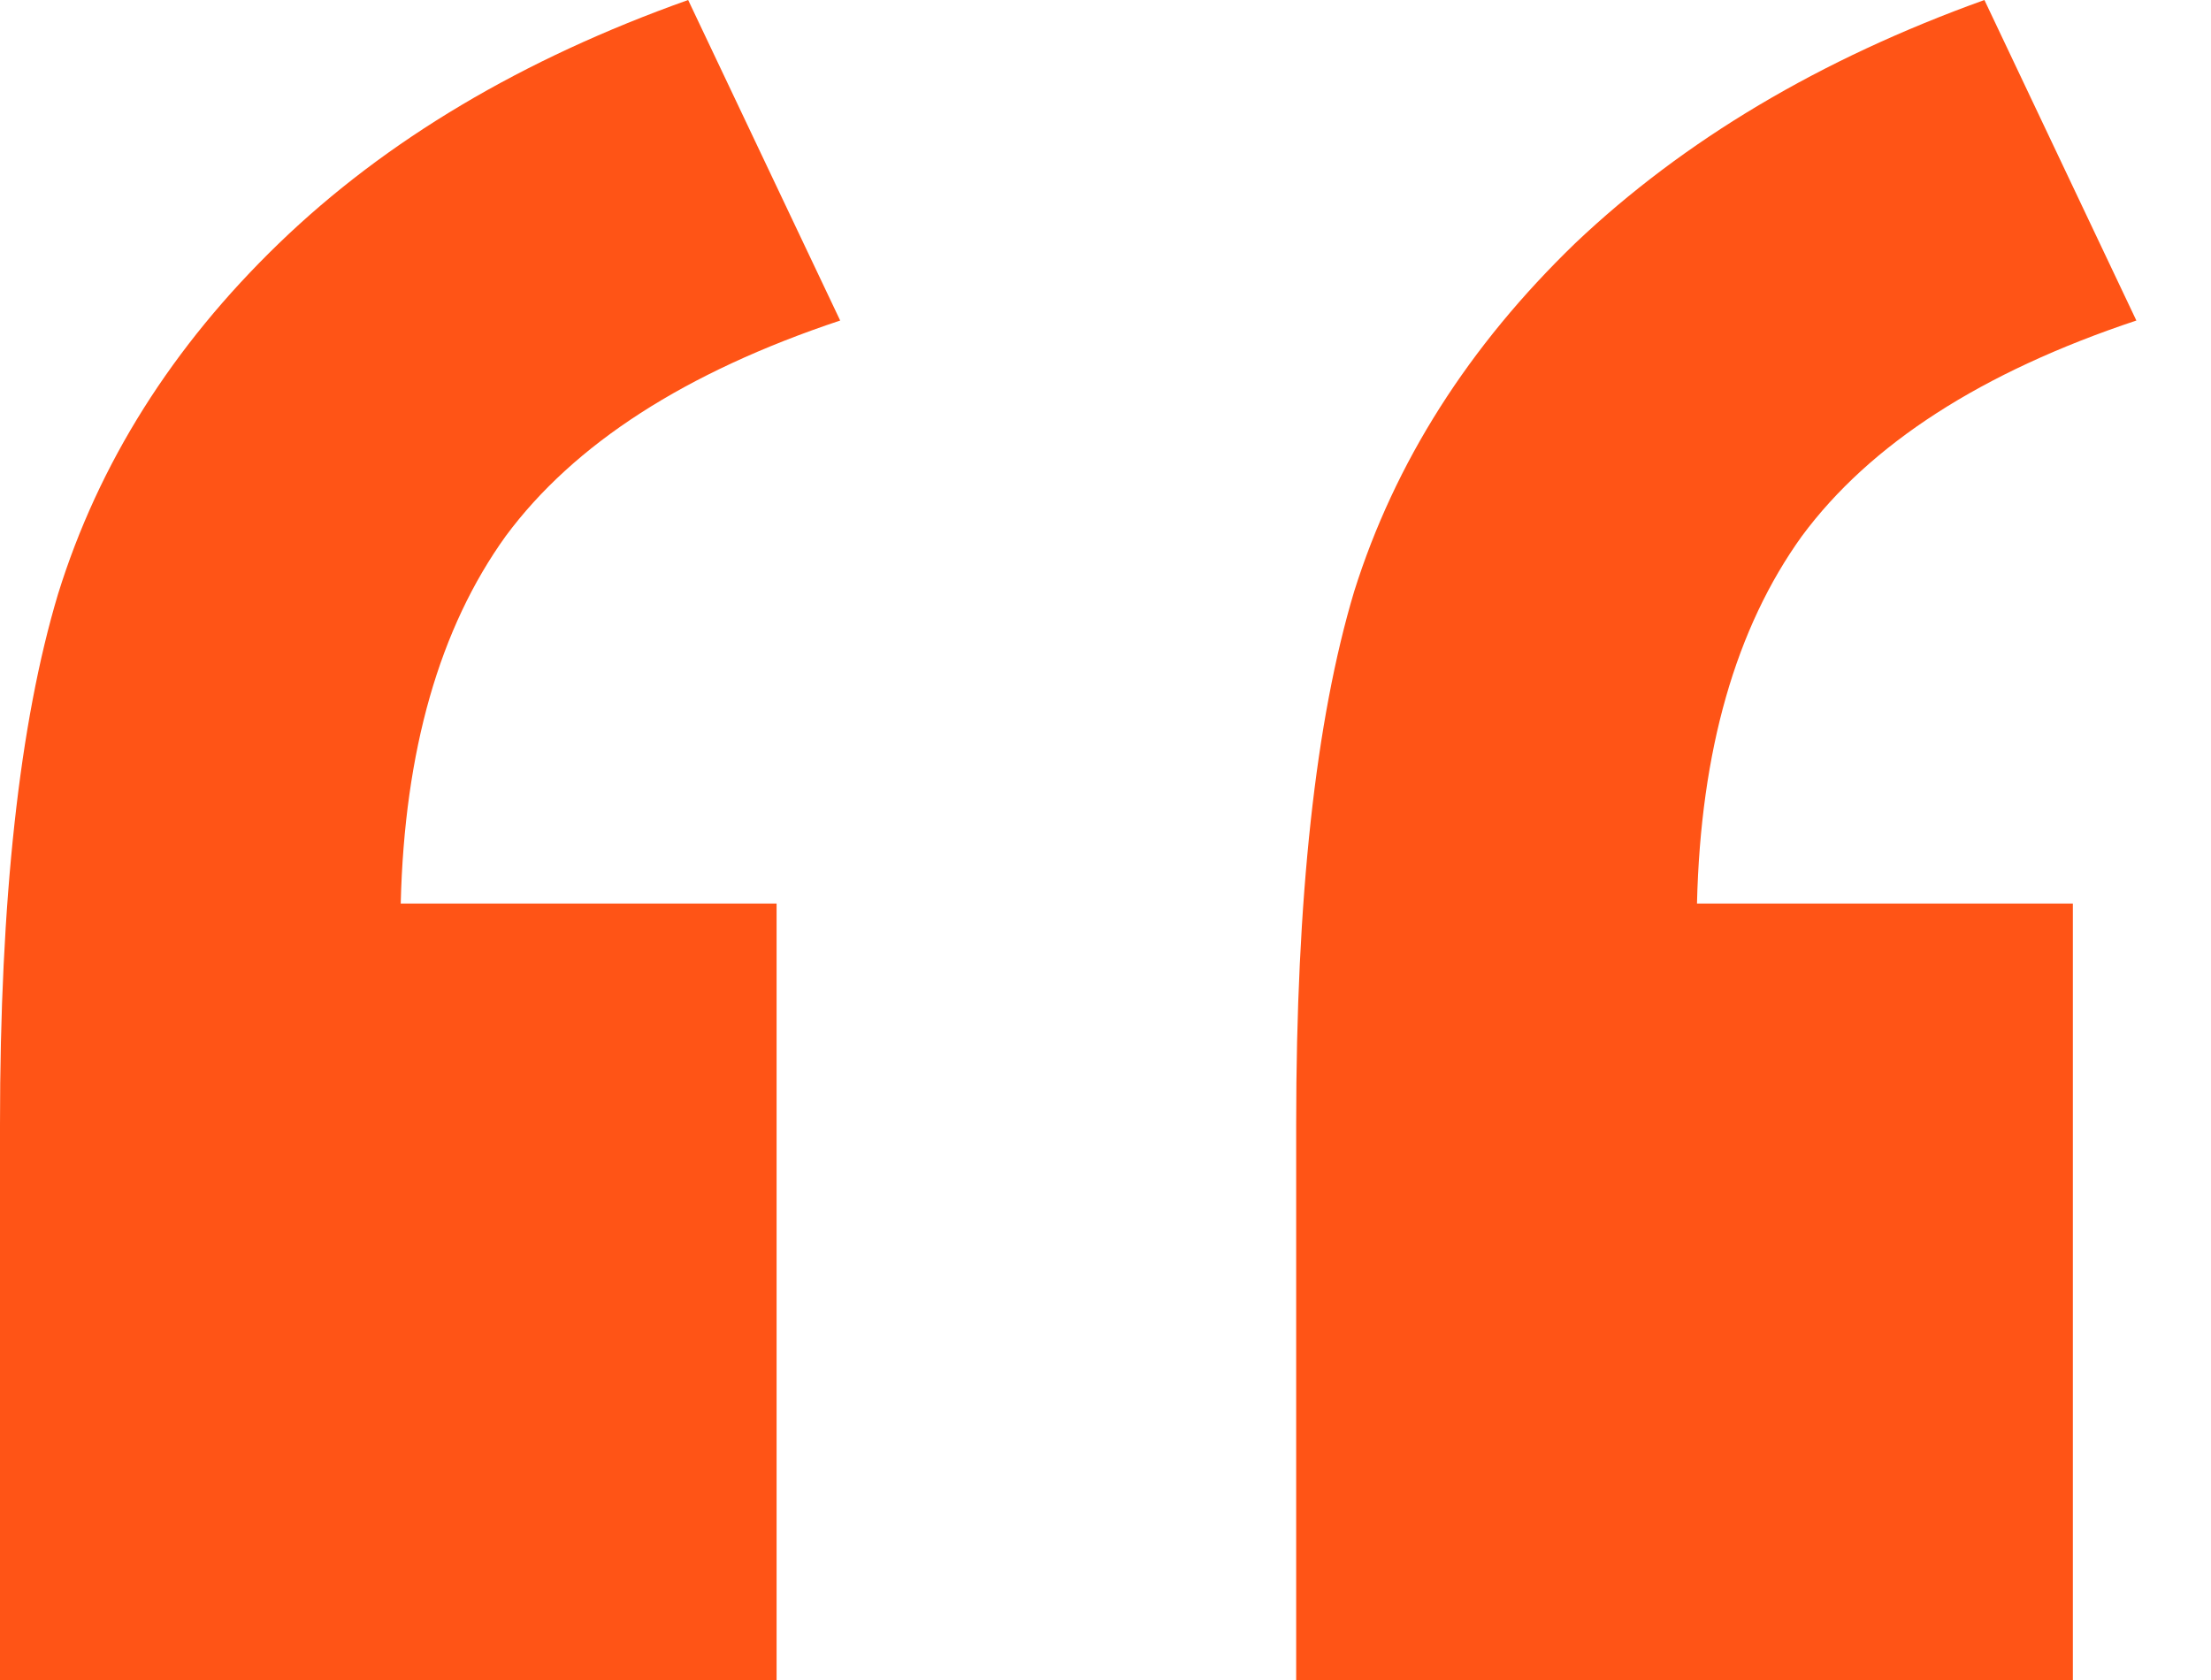
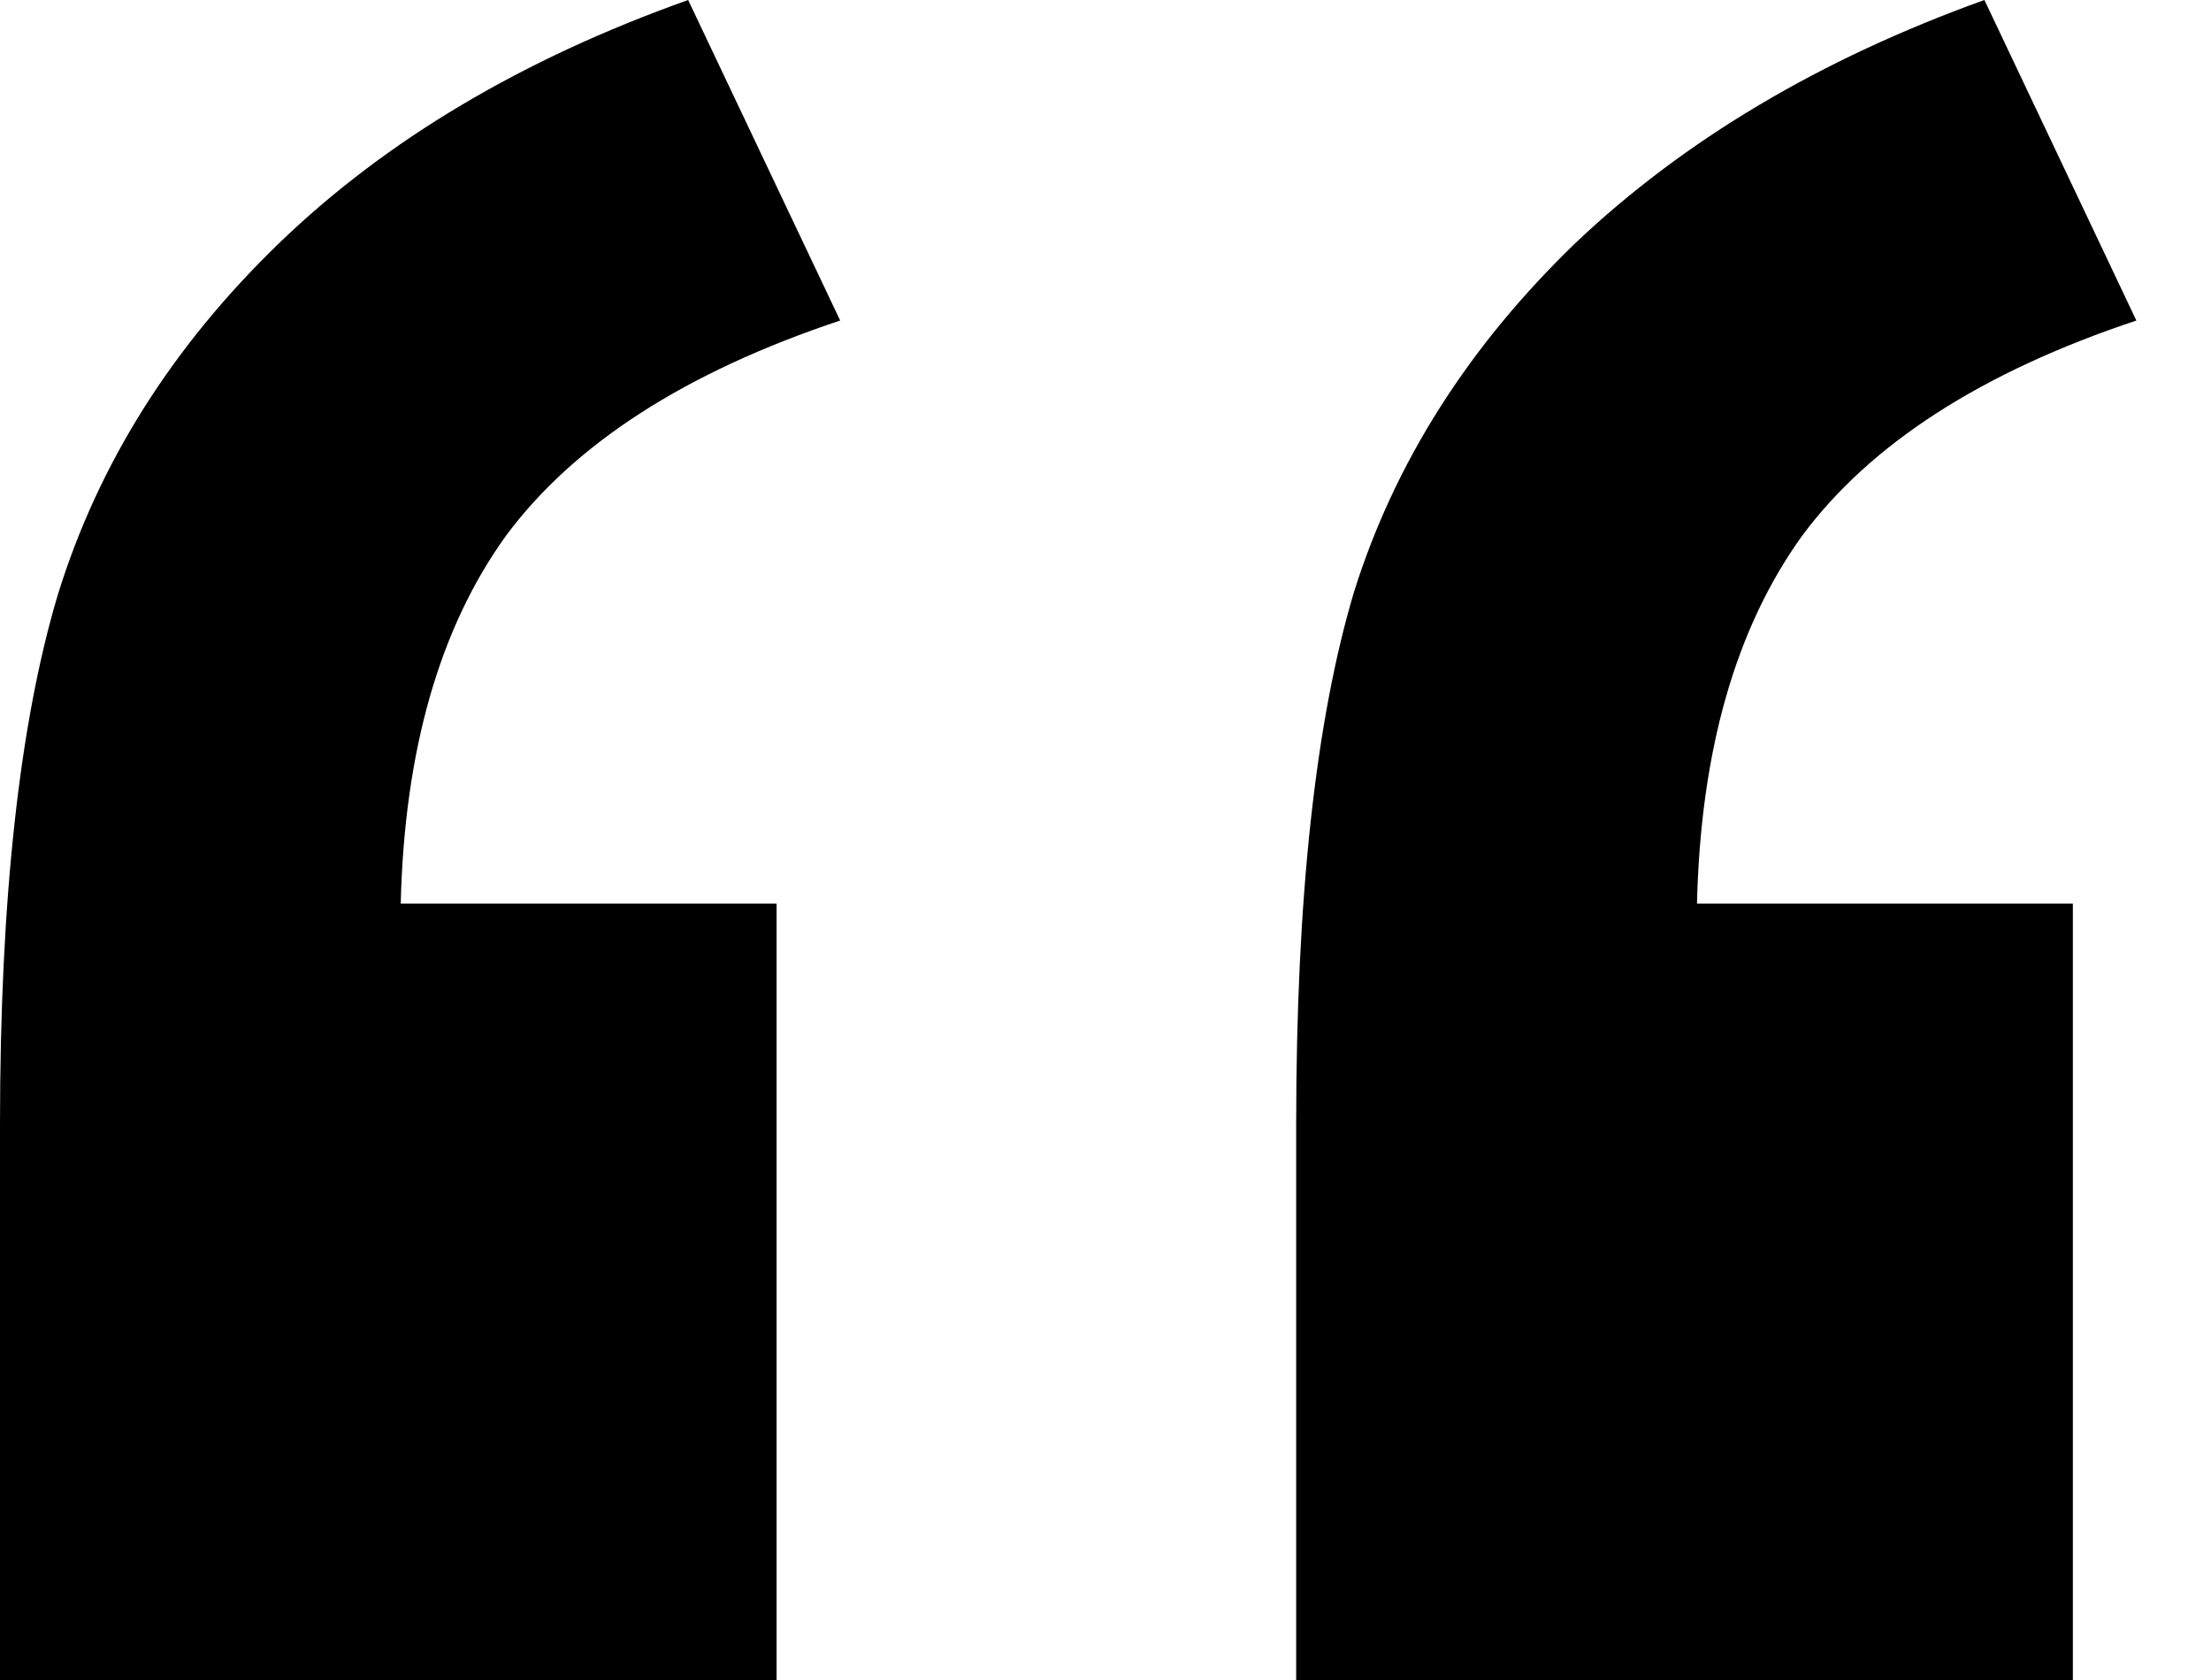
- <svg xmlns="http://www.w3.org/2000/svg" width="25" height="19" viewBox="0 0 25 19" fill="none">
-   <path d="M8.781 19H0V12.719C0 10.177 0.219 8.177 0.656 6.719C1.115 5.24 1.948 3.917 3.156 2.75C4.365 1.583 5.906 0.667 7.781 0L9.5 3.625C7.75 4.208 6.49 5.021 5.719 6.062C4.969 7.104 4.573 8.49 4.531 10.219H8.781V19ZM23.438 19H14.656V12.719C14.656 10.156 14.875 8.146 15.312 6.688C15.771 5.229 16.604 3.917 17.812 2.75C19.042 1.583 20.583 0.667 22.438 0L24.156 3.625C22.406 4.208 21.146 5.021 20.375 6.062C19.625 7.104 19.229 8.49 19.188 10.219H23.438V19Z" fill="#FF5416" />
+ <svg xmlns="http://www.w3.org/2000/svg" width="25" height="19" viewBox="0 0 25 19">
+   <path d="M8.781 19H0V12.719C0 10.177 0.219 8.177 0.656 6.719C1.115 5.24 1.948 3.917 3.156 2.75C4.365 1.583 5.906 0.667 7.781 0L9.5 3.625C7.75 4.208 6.49 5.021 5.719 6.062C4.969 7.104 4.573 8.49 4.531 10.219H8.781V19ZM23.438 19H14.656V12.719C14.656 10.156 14.875 8.146 15.312 6.688C15.771 5.229 16.604 3.917 17.812 2.75C19.042 1.583 20.583 0.667 22.438 0L24.156 3.625C22.406 4.208 21.146 5.021 20.375 6.062C19.625 7.104 19.229 8.49 19.188 10.219H23.438V19Z" />
</svg>
